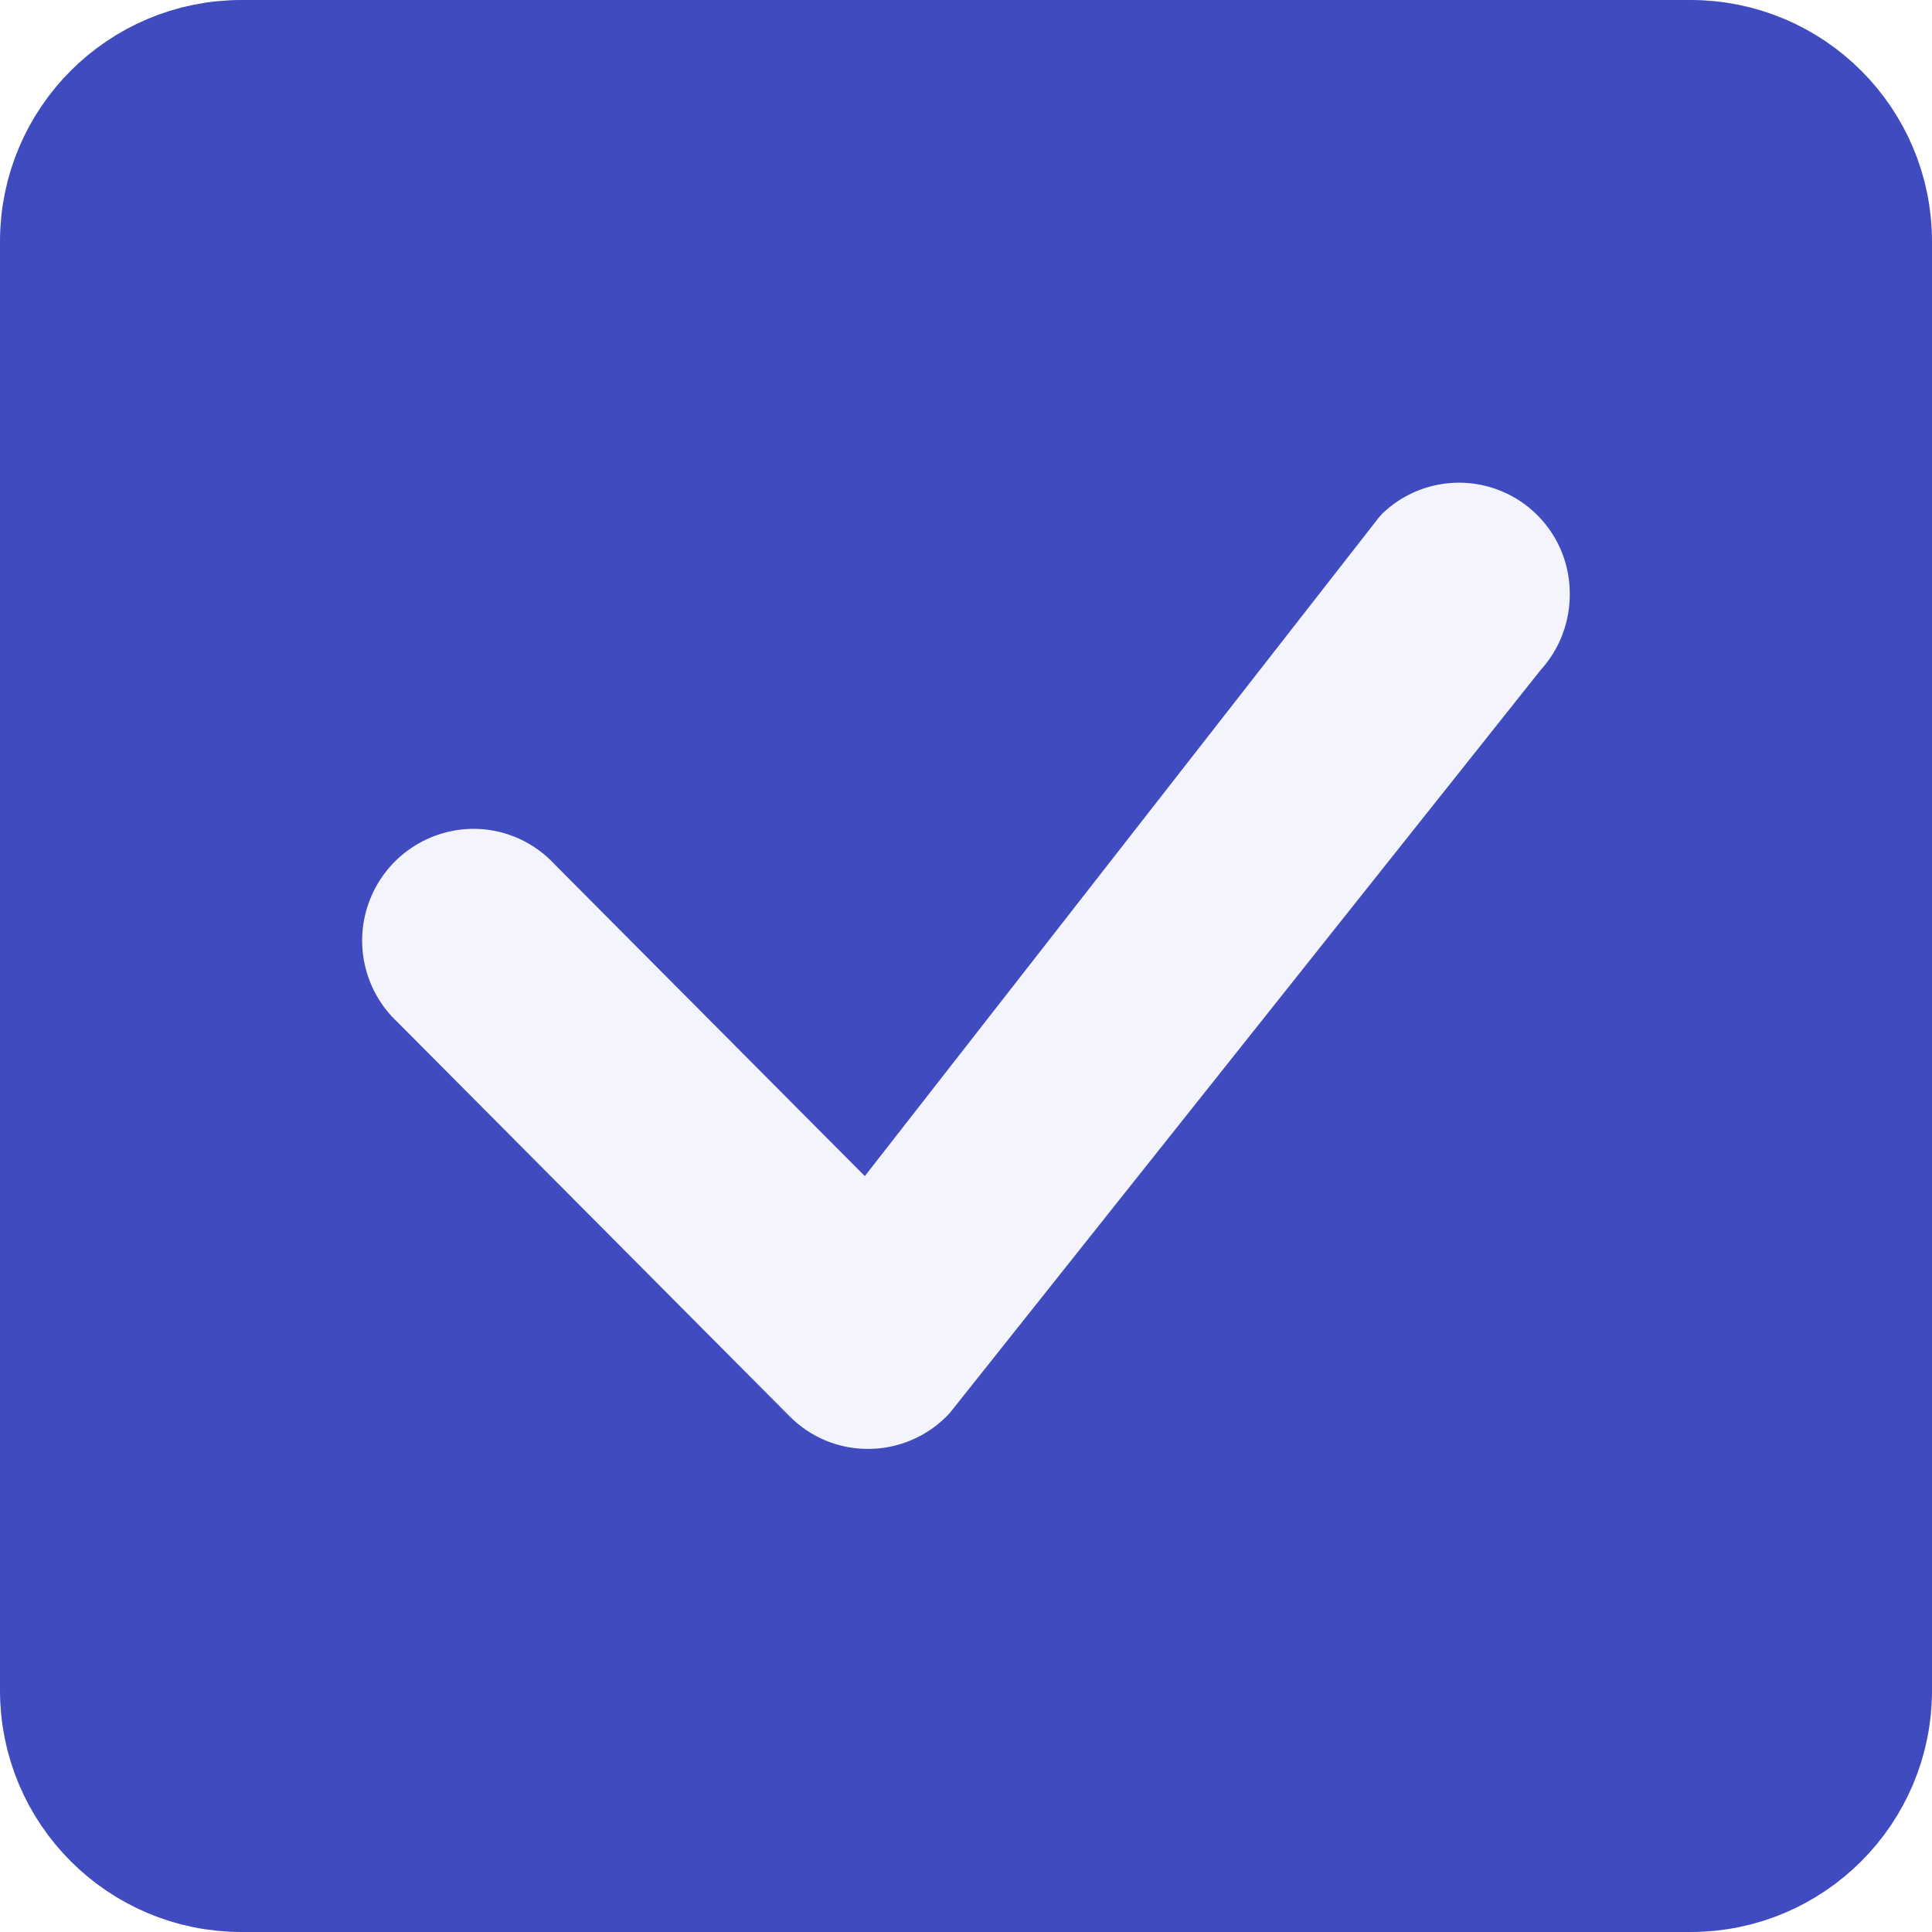
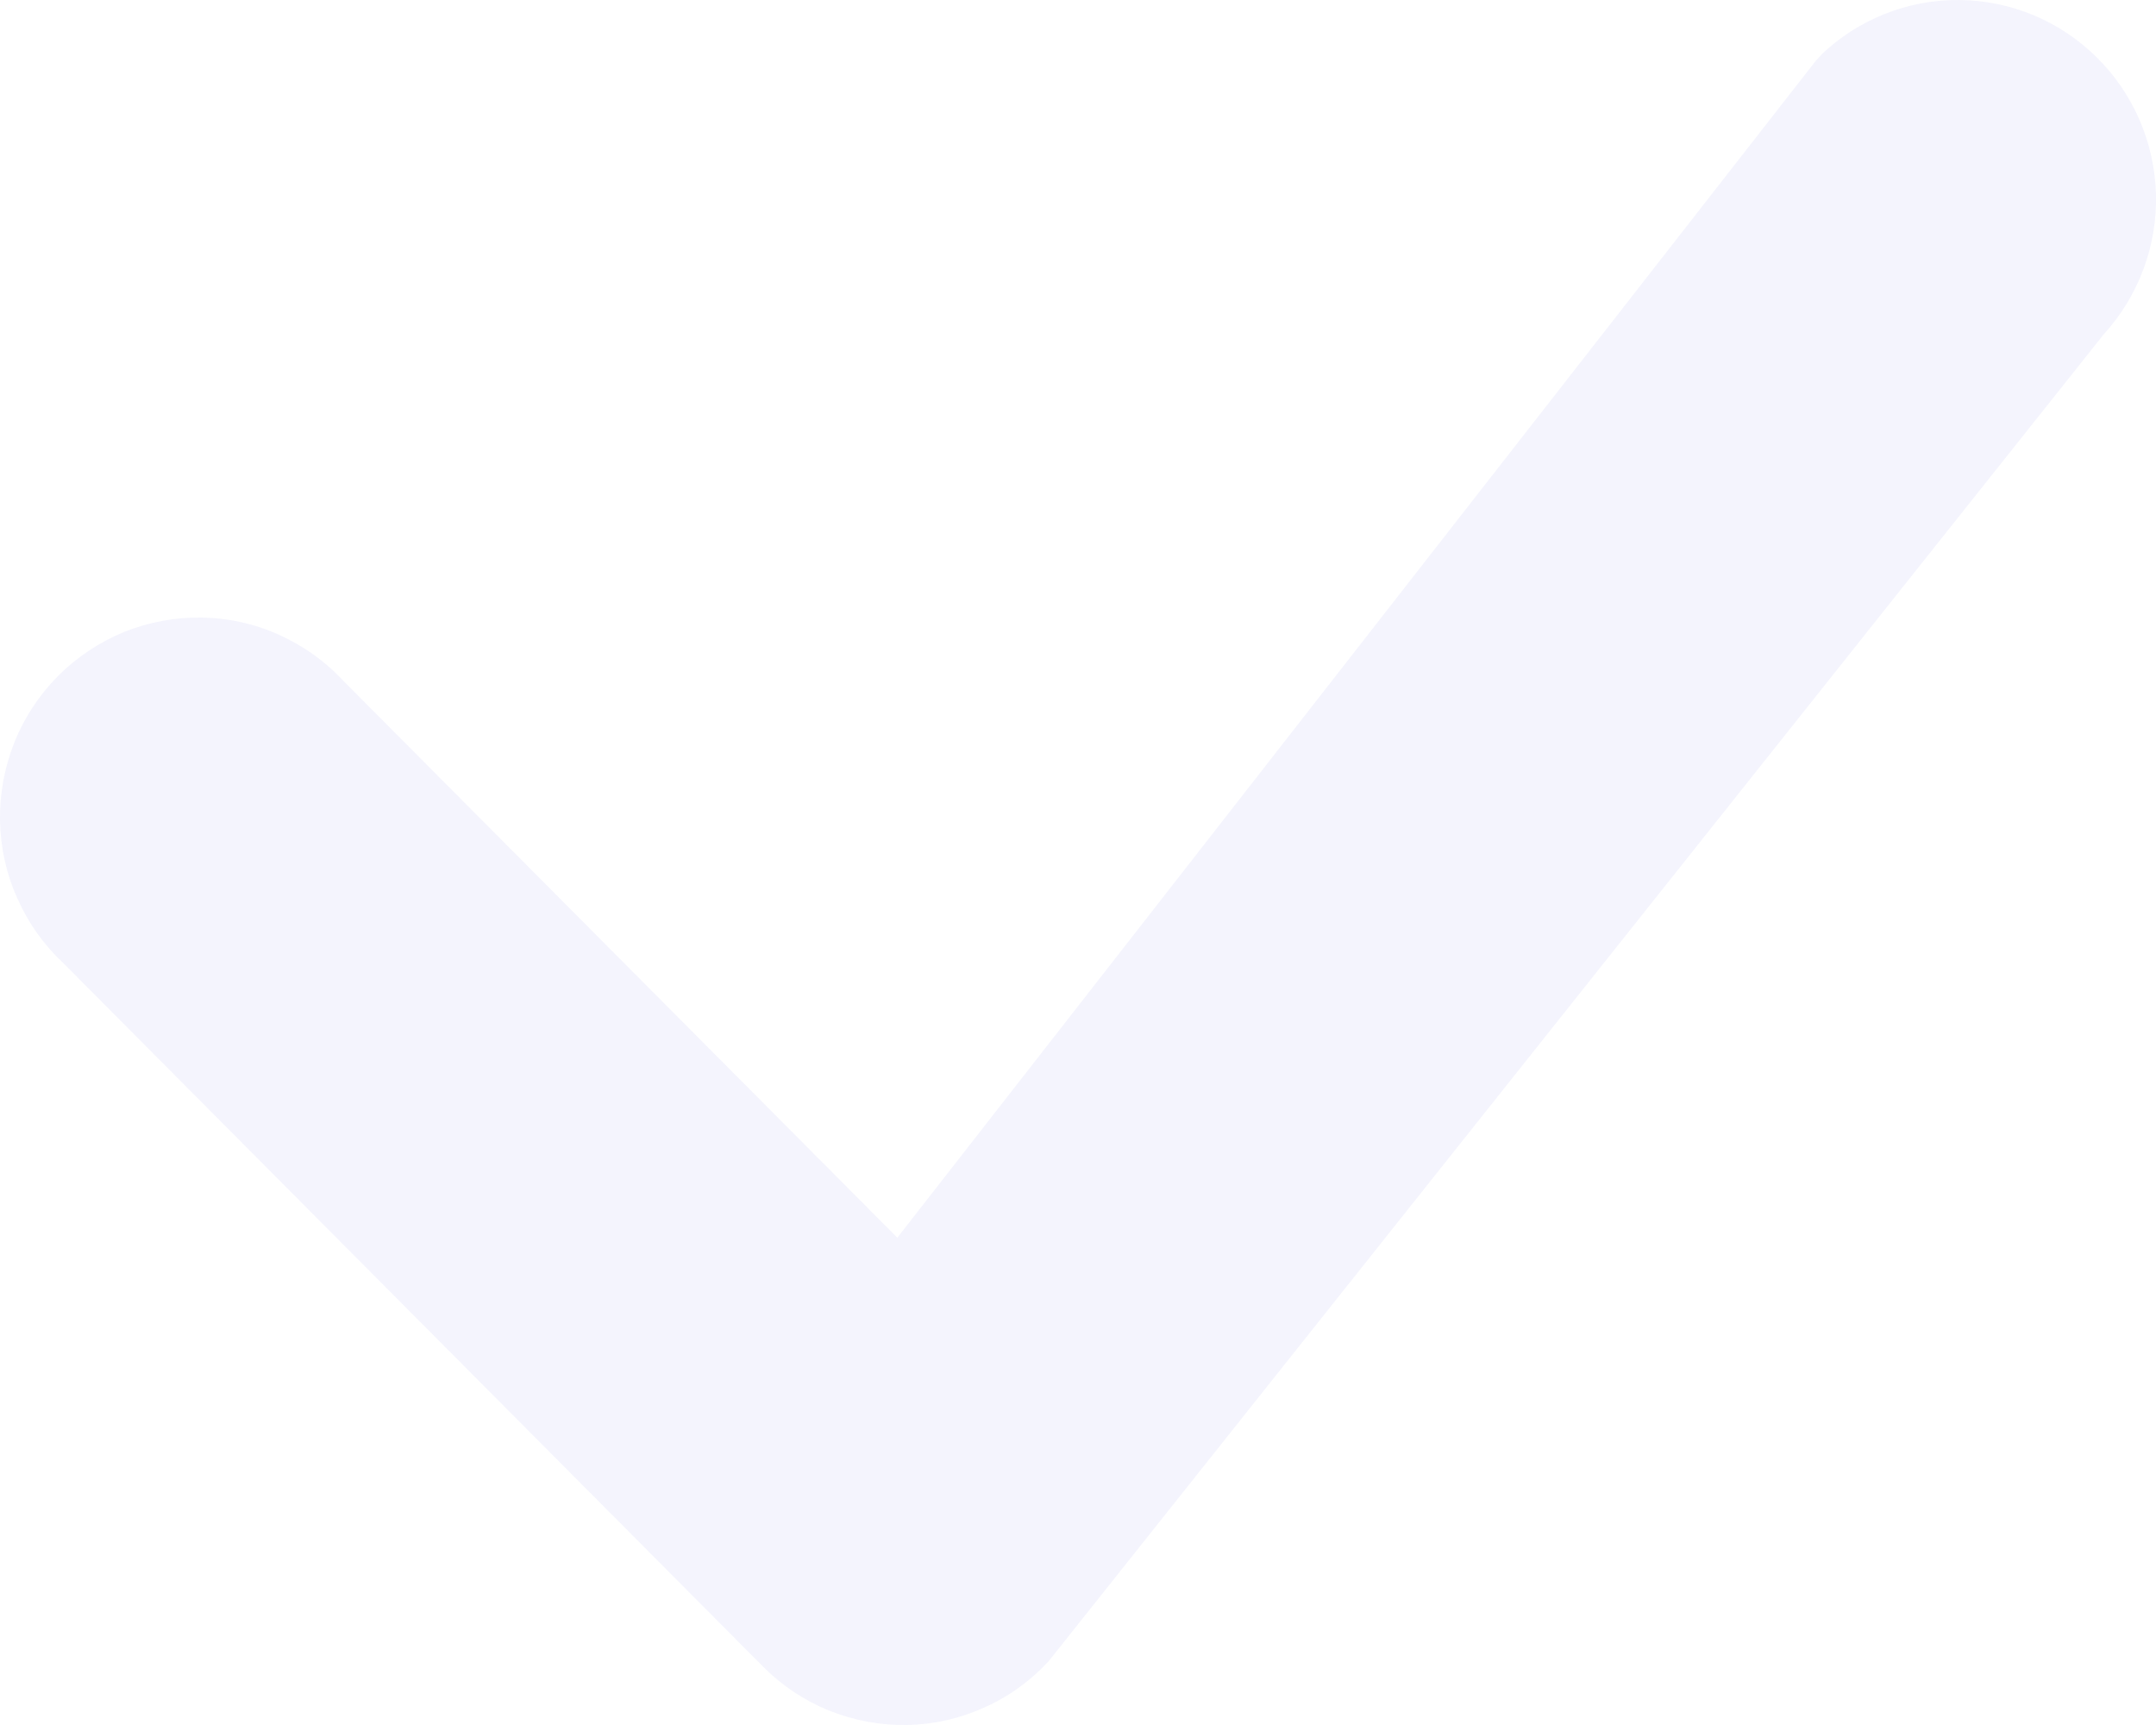
- <svg xmlns="http://www.w3.org/2000/svg" width="16" height="16" fill="none">
-   <rect x=".5" y=".5" width="15" height="15" rx="1.5" fill="#404BBF" />
-   <path d="M11.446 4.255A.917.917 0 0 1 13 4.901a.928.928 0 0 1-.242.649l-4.894 6.154a.921.921 0 0 1-1.019.229.918.918 0 0 1-.306-.204L3.293 8.466a.925.925 0 0 1-.226-1.024.925.925 0 0 1 .87-.578.916.916 0 0 1 .656.294L7.162 9.74l4.26-5.458a.311.311 0 0 1 .025-.027h-.001Z" fill="#F4F4FD" />
-   <rect x=".5" y=".5" width="15" height="15" rx="1.5" stroke="#404BBF" />
+ <svg xmlns="http://www.w3.org/2000/svg" width="10" height="8" viewBox="0 0 10 8" fill="none">
+   <path d="M8.446 0.255C8.618 0.09 8.848 -0.002 9.087 2.65108e-05C9.326 0.002 9.554 0.097 9.724 0.265C9.895 0.433 9.993 0.661 10 0.901C10.006 1.14 9.919 1.373 9.758 1.55L4.864 7.704C4.779 7.796 4.678 7.869 4.565 7.919C4.452 7.97 4.33 7.998 4.206 8C4.083 8.002 3.96 7.979 3.845 7.933C3.73 7.886 3.626 7.817 3.539 7.729L0.293 4.466C0.202 4.381 0.13 4.279 0.08 4.165C0.029 4.052 0.002 3.929 0 3.805C-0.002 3.681 0.021 3.558 0.067 3.442C0.113 3.327 0.182 3.223 0.269 3.135C0.357 3.047 0.461 2.978 0.575 2.931C0.69 2.885 0.813 2.862 0.936 2.864C1.06 2.866 1.182 2.893 1.294 2.944C1.407 2.995 1.509 3.067 1.593 3.158L4.162 5.74L8.422 0.282C8.43 0.273 8.438 0.264 8.447 0.255H8.446Z" fill="#F4F4FD" />
</svg>
